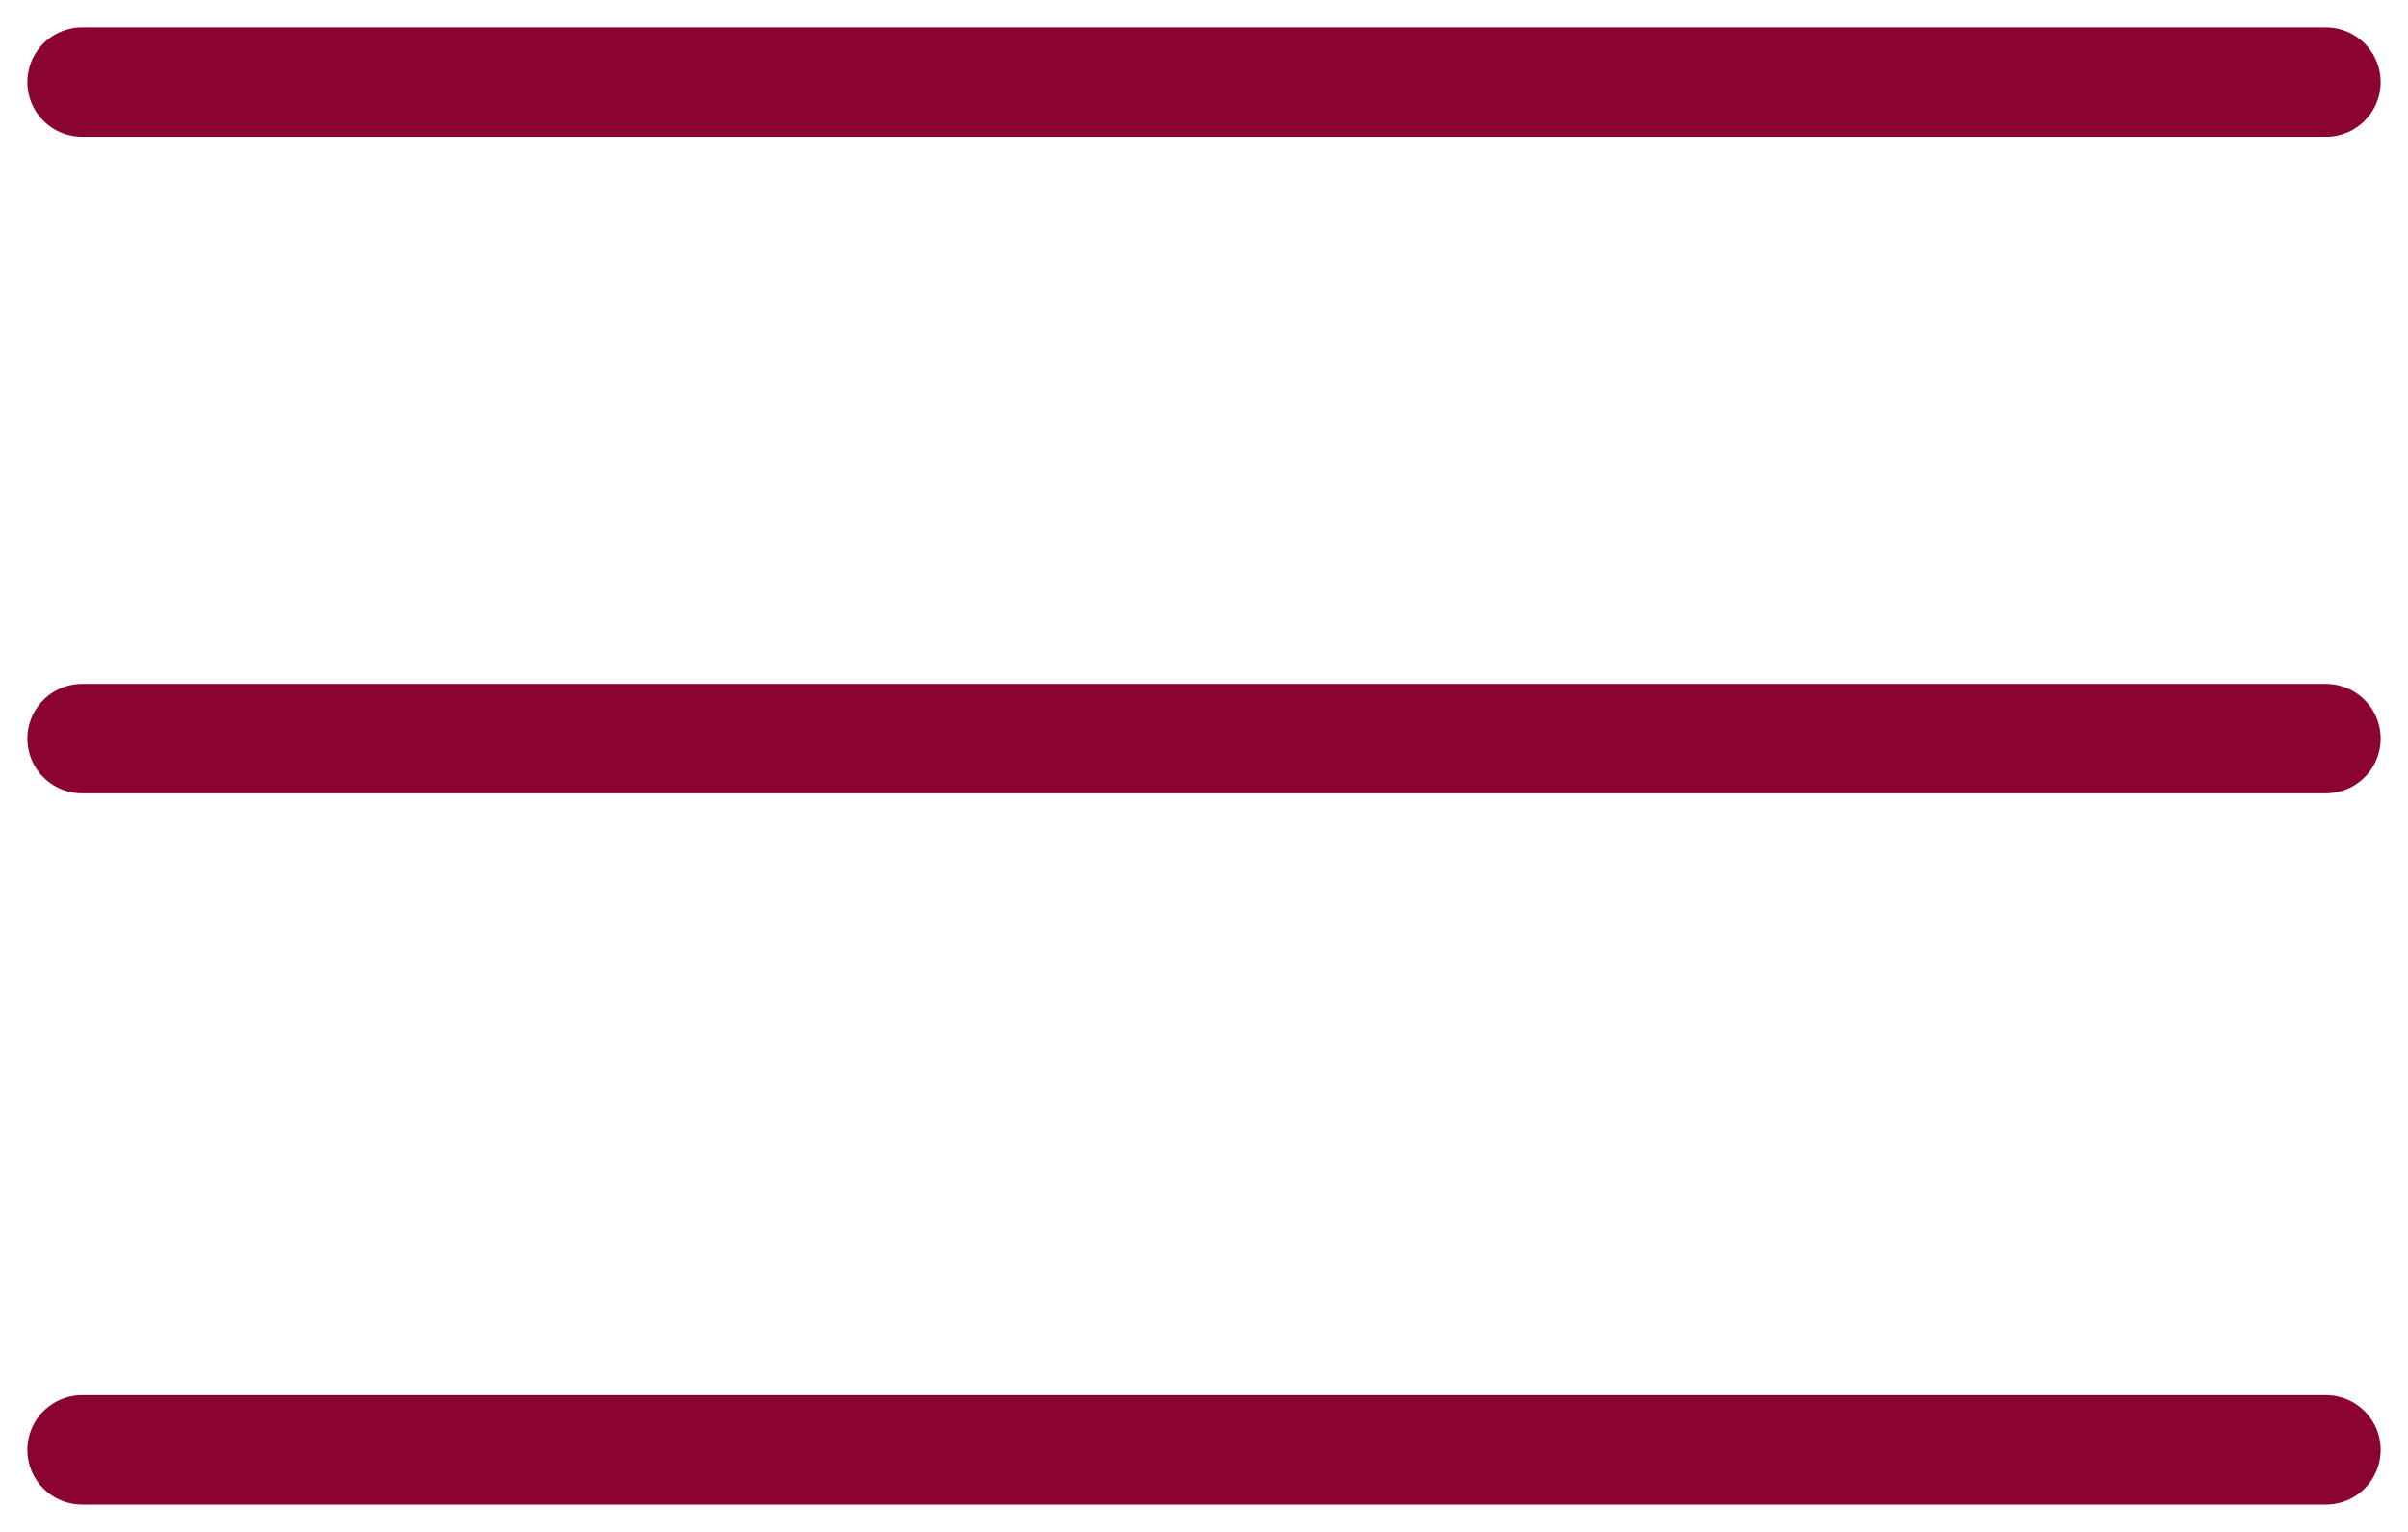
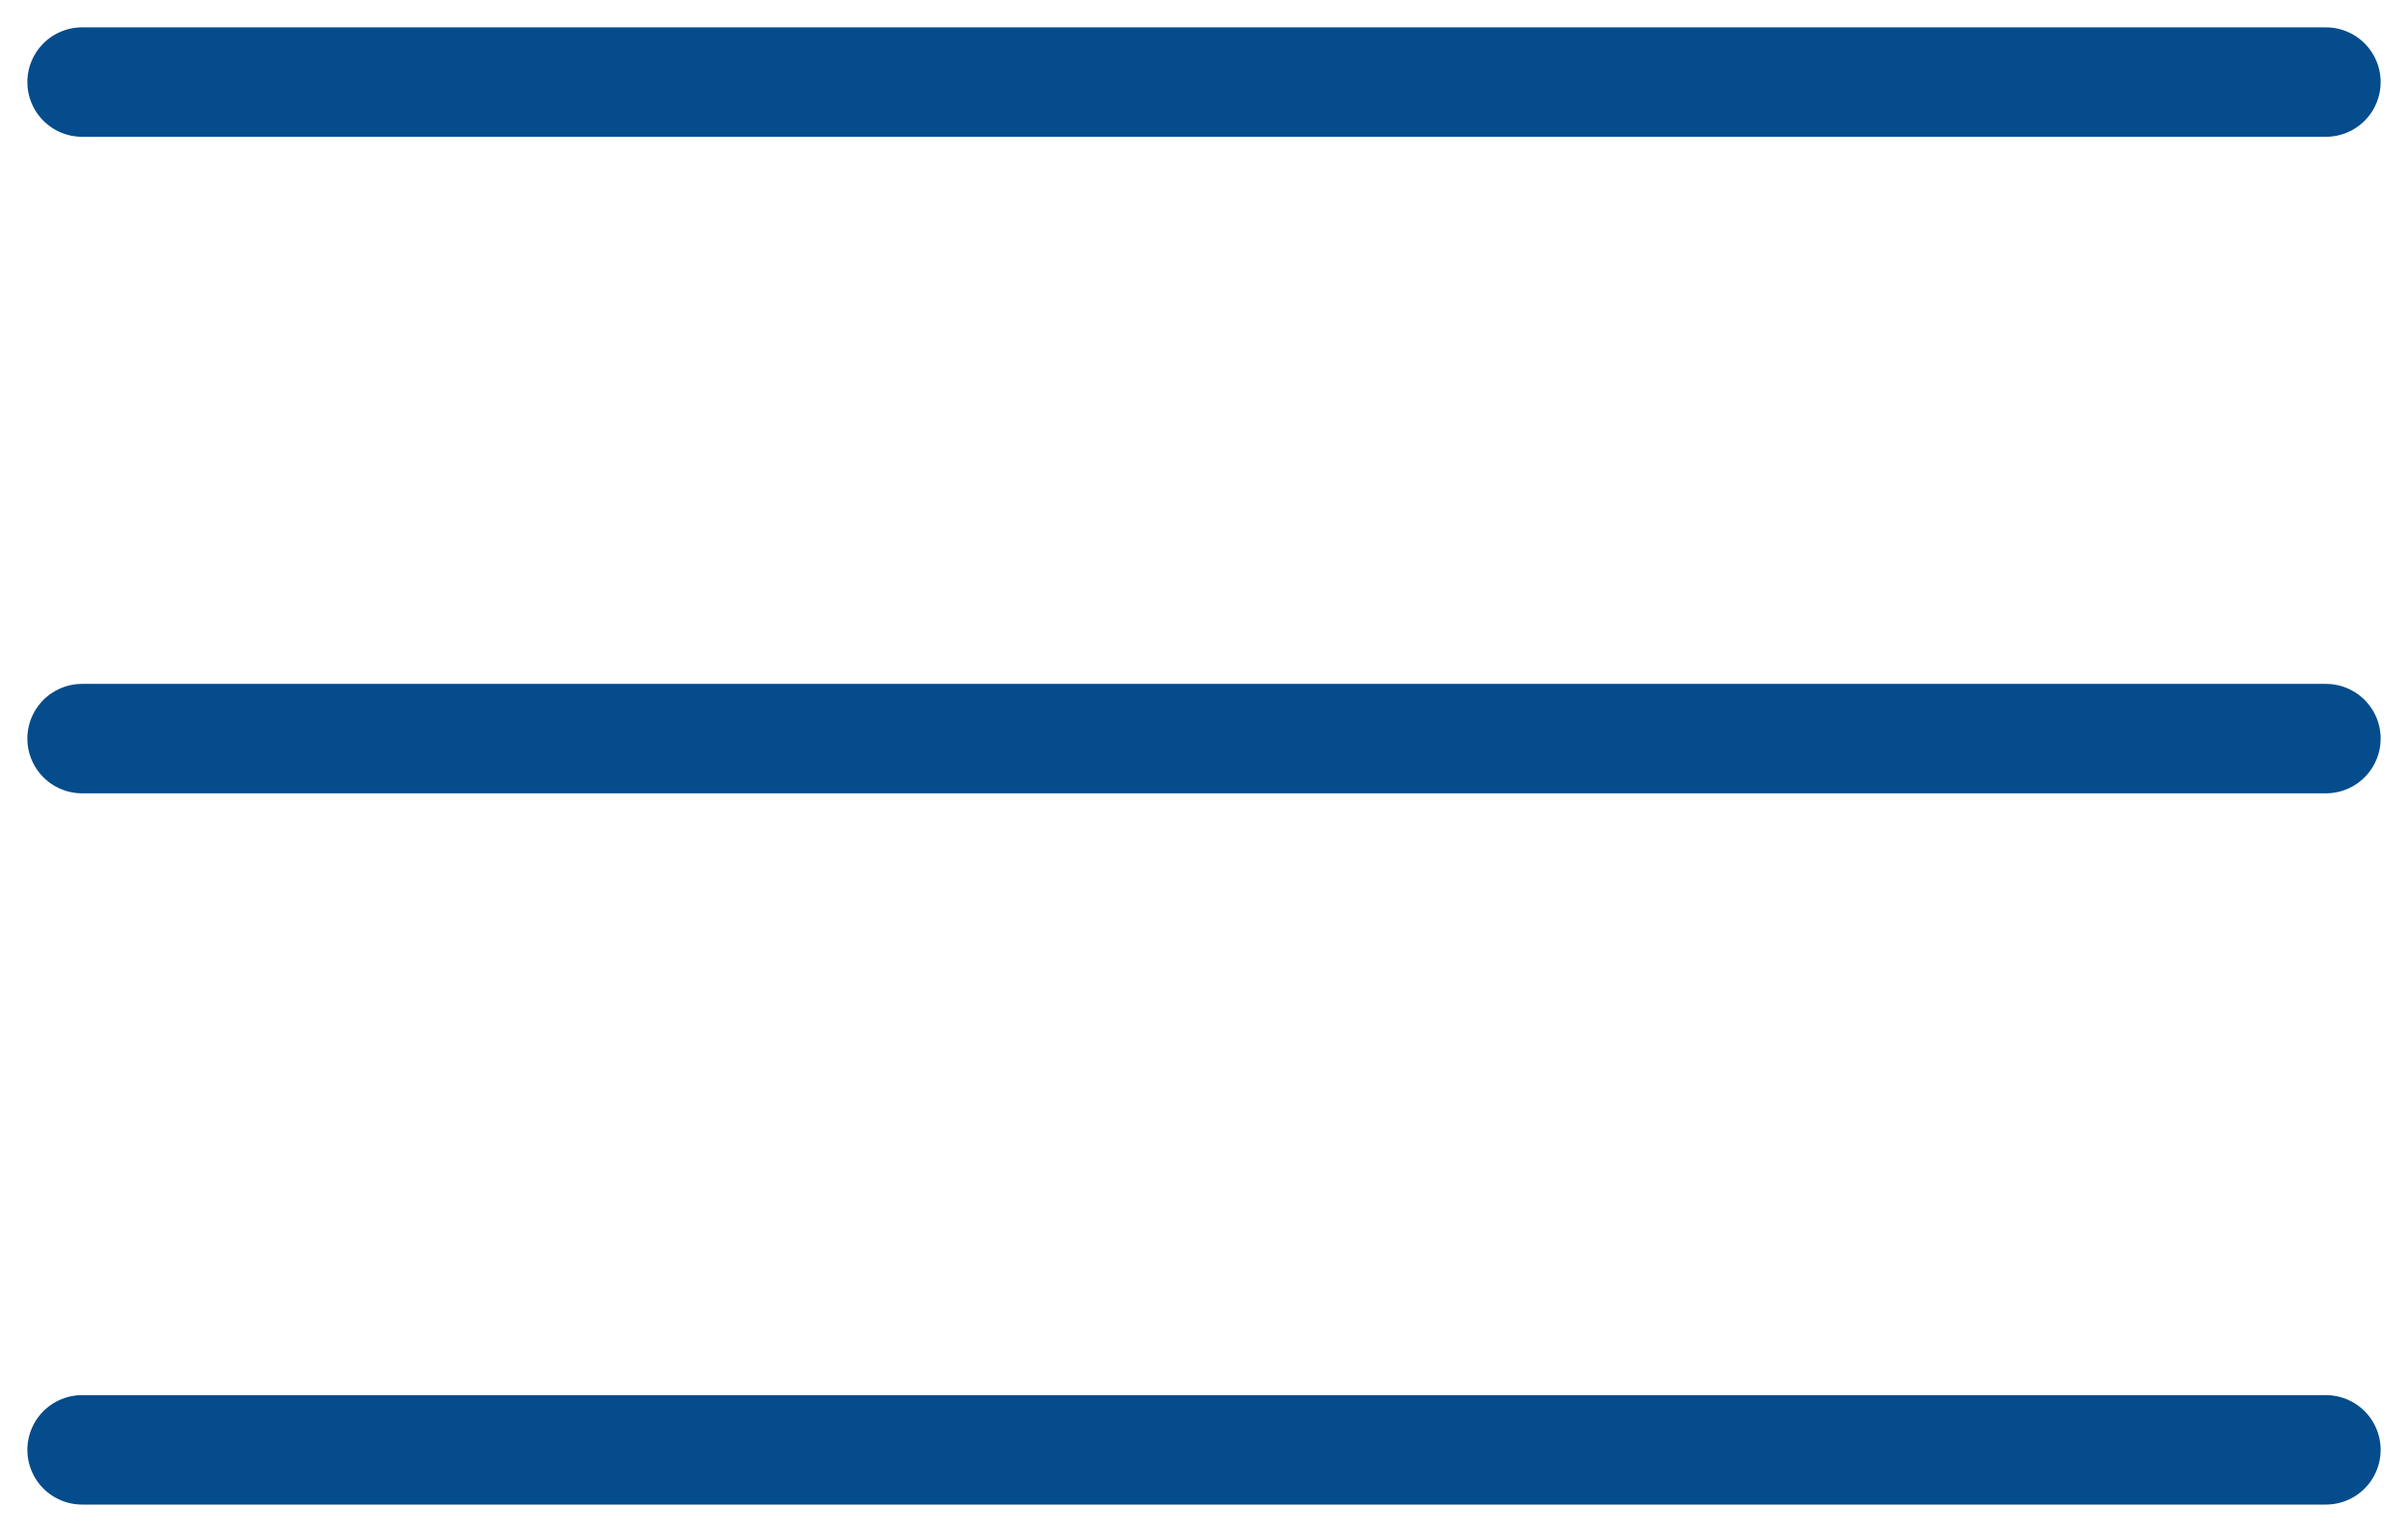
<svg xmlns="http://www.w3.org/2000/svg" height="28" viewBox="0 0 44 28" width="44">
-   <path d="m.5.5h41m-41 12h41m-41 13h41" fill="none" stroke="#8b0430" stroke-linecap="round" stroke-width="2" transform="translate(1 1)" />
+   <path d="m.5.5h41m-41 12h41m-41 13h41" fill="none" stroke="#044c8b" stroke-linecap="round" stroke-width="2" transform="translate(1 1)" />
</svg>
